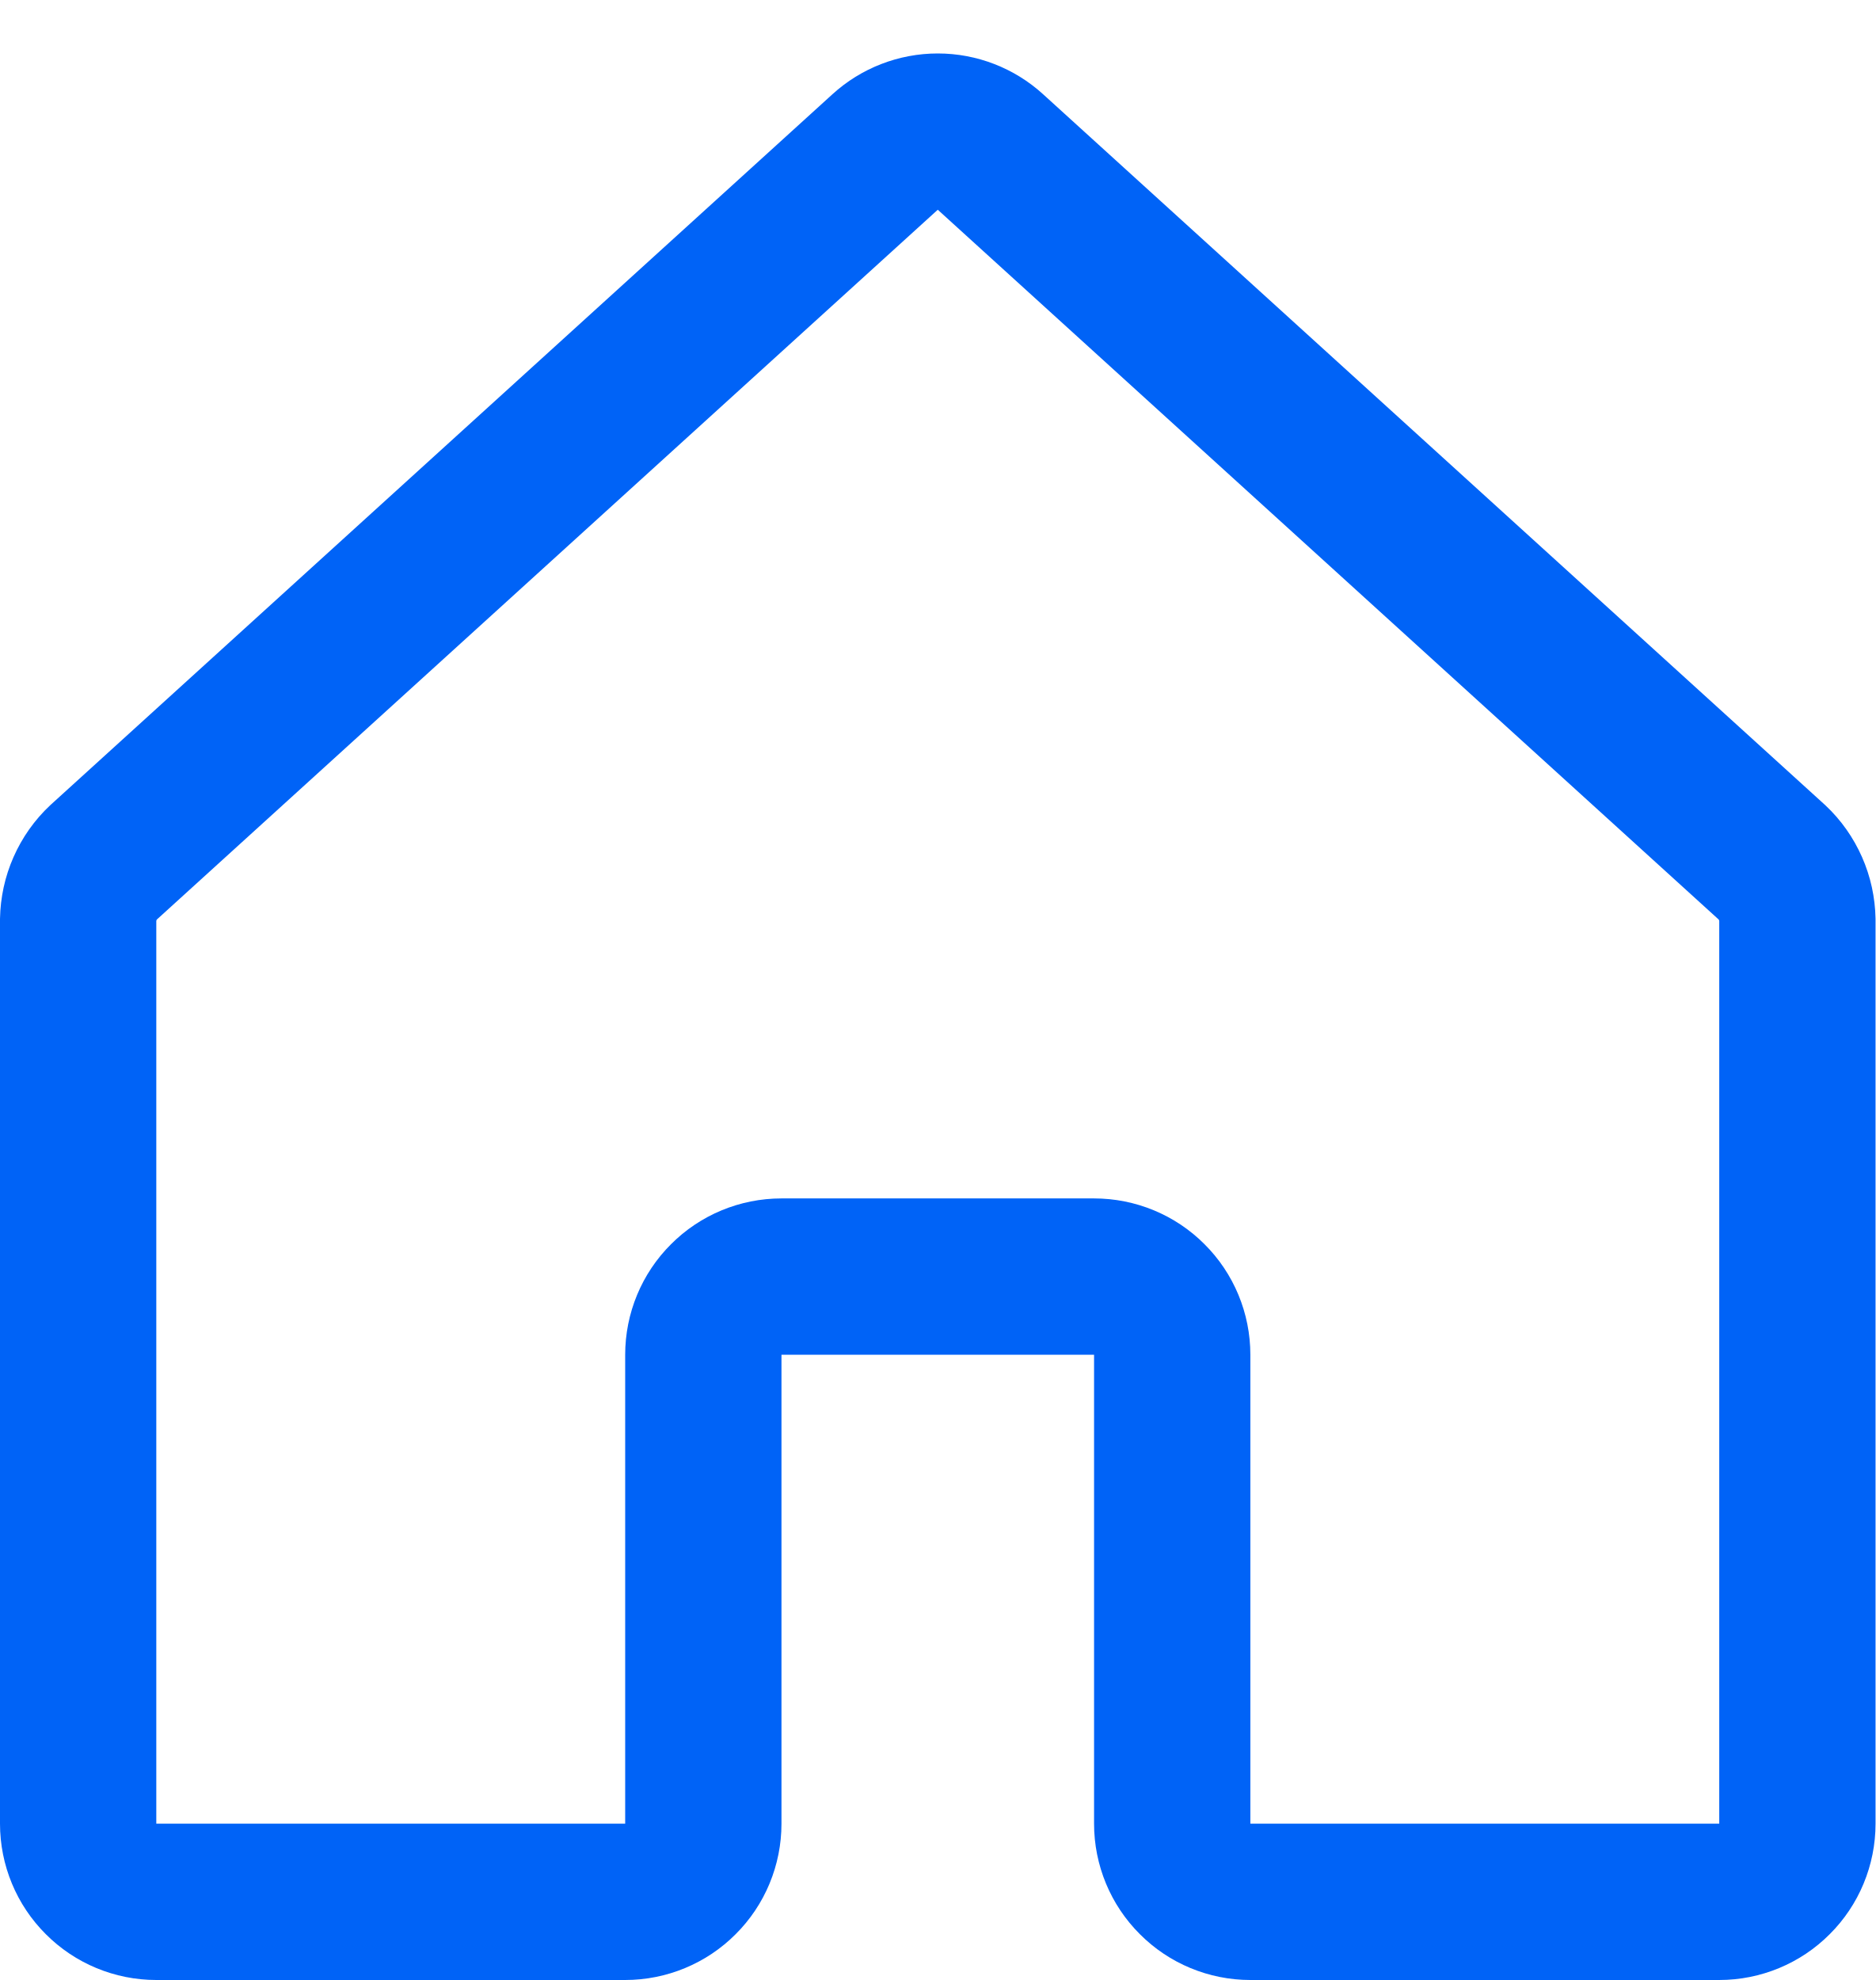
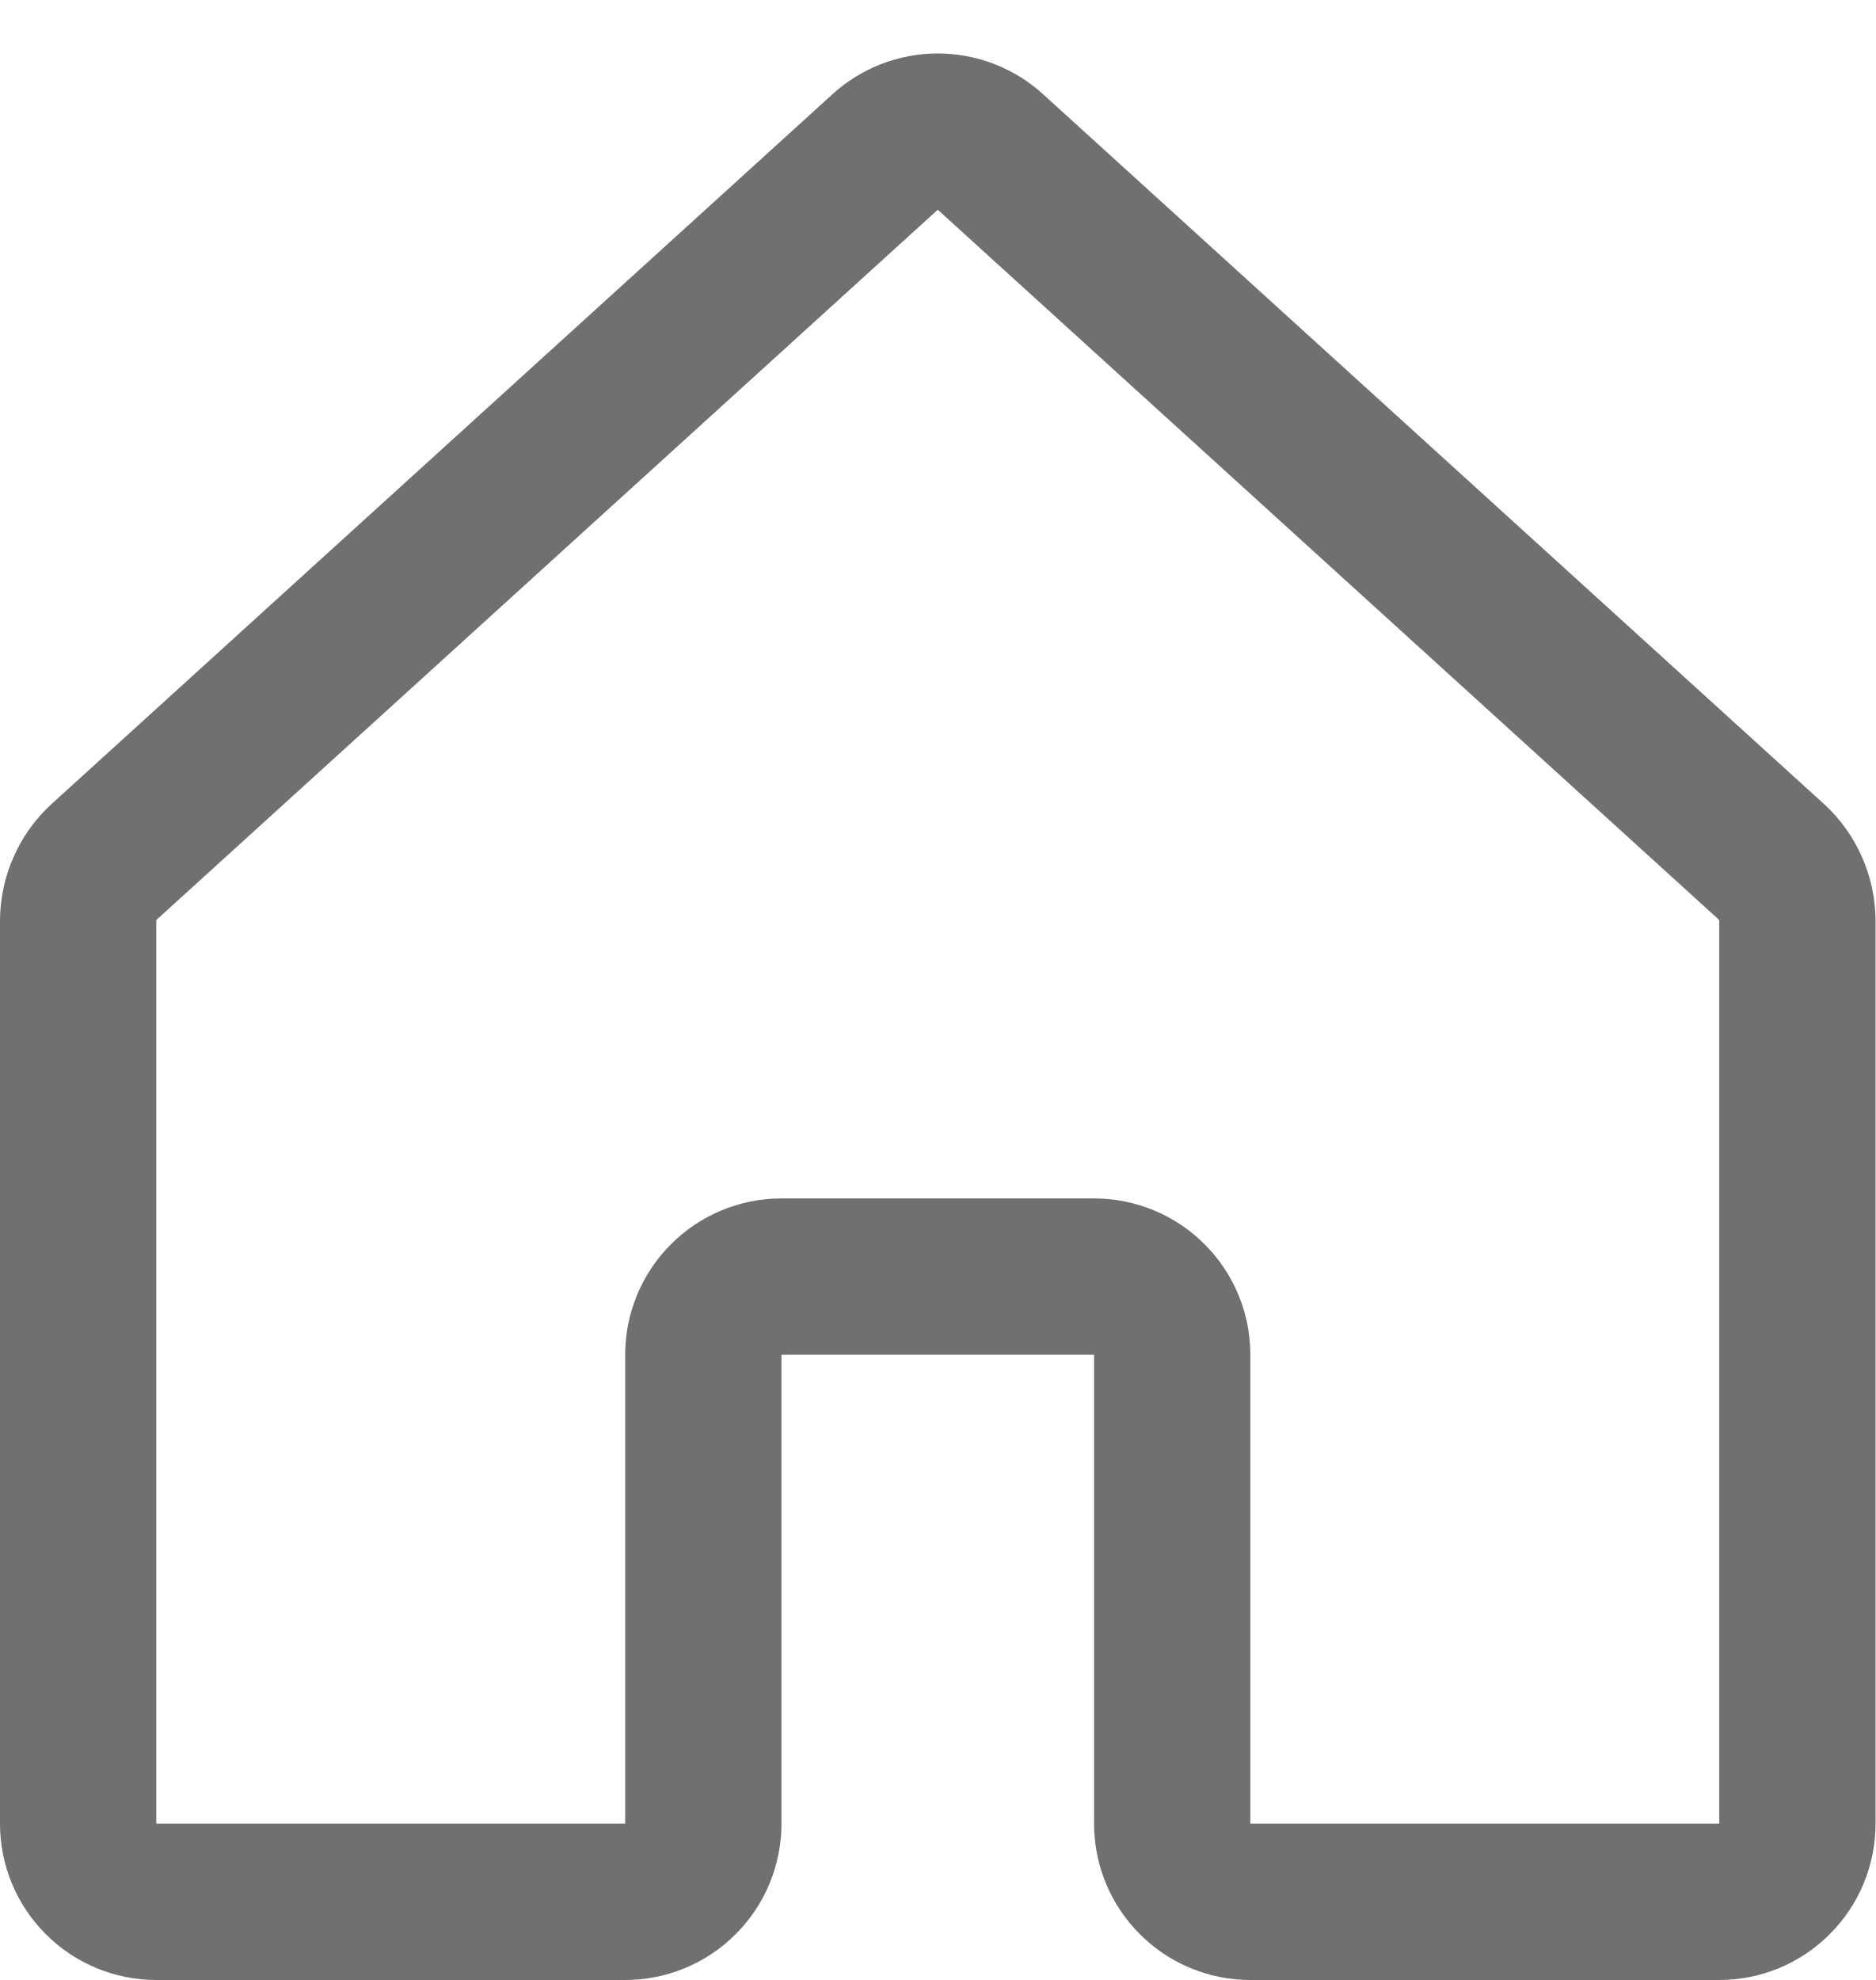
<svg xmlns="http://www.w3.org/2000/svg" width="18" height="19" viewBox="0 0 18 19" fill="none">
-   <path d="M11.25 17.5V13C11.25 12.801 11.171 12.61 11.03 12.47C10.89 12.329 10.699 12.25 10.5 12.25H7.5C7.301 12.25 7.11 12.329 6.97 12.47C6.829 12.61 6.75 12.801 6.75 13V17.5C6.75 17.699 6.671 17.89 6.53 18.03C6.39 18.171 6.199 18.25 6 18.25H1.5C1.301 18.25 1.11 18.171 0.97 18.03C0.829 17.89 0.75 17.699 0.75 17.5V8.828C0.752 8.724 0.774 8.622 0.816 8.527C0.858 8.432 0.918 8.346 0.994 8.275L8.494 1.459C8.632 1.333 8.813 1.263 9 1.263C9.187 1.263 9.368 1.333 9.506 1.459L17.006 8.275C17.082 8.346 17.142 8.432 17.184 8.527C17.226 8.622 17.248 8.724 17.25 8.828V17.5C17.25 17.699 17.171 17.89 17.03 18.03C16.89 18.171 16.699 18.25 16.5 18.25H12C11.801 18.25 11.61 18.171 11.47 18.03C11.329 17.89 11.25 17.699 11.25 17.5Z" stroke="#0063F7" stroke-width="1.5" stroke-linecap="round" stroke-linejoin="round" />
+   <path d="M11.25 17.5V13C11.25 12.801 11.171 12.61 11.03 12.47C10.89 12.329 10.699 12.25 10.5 12.25H7.5C7.301 12.25 7.11 12.329 6.97 12.47C6.829 12.61 6.75 12.801 6.75 13V17.5C6.75 17.699 6.671 17.89 6.53 18.03C6.39 18.171 6.199 18.25 6 18.25H1.5C1.301 18.25 1.11 18.171 0.97 18.03C0.829 17.89 0.75 17.699 0.75 17.5V8.828C0.752 8.724 0.774 8.622 0.816 8.527C0.858 8.432 0.918 8.346 0.994 8.275L8.494 1.459C8.632 1.333 8.813 1.263 9 1.263C9.187 1.263 9.368 1.333 9.506 1.459L17.006 8.275C17.082 8.346 17.142 8.432 17.184 8.527C17.226 8.622 17.248 8.724 17.25 8.828V17.5C17.25 17.699 17.171 17.89 17.03 18.03C16.89 18.171 16.699 18.25 16.5 18.25H12C11.801 18.25 11.61 18.171 11.47 18.03C11.329 17.89 11.25 17.699 11.25 17.5Z" stroke="#707070" stroke-width="1.5" stroke-linecap="round" stroke-linejoin="round" />
</svg>
